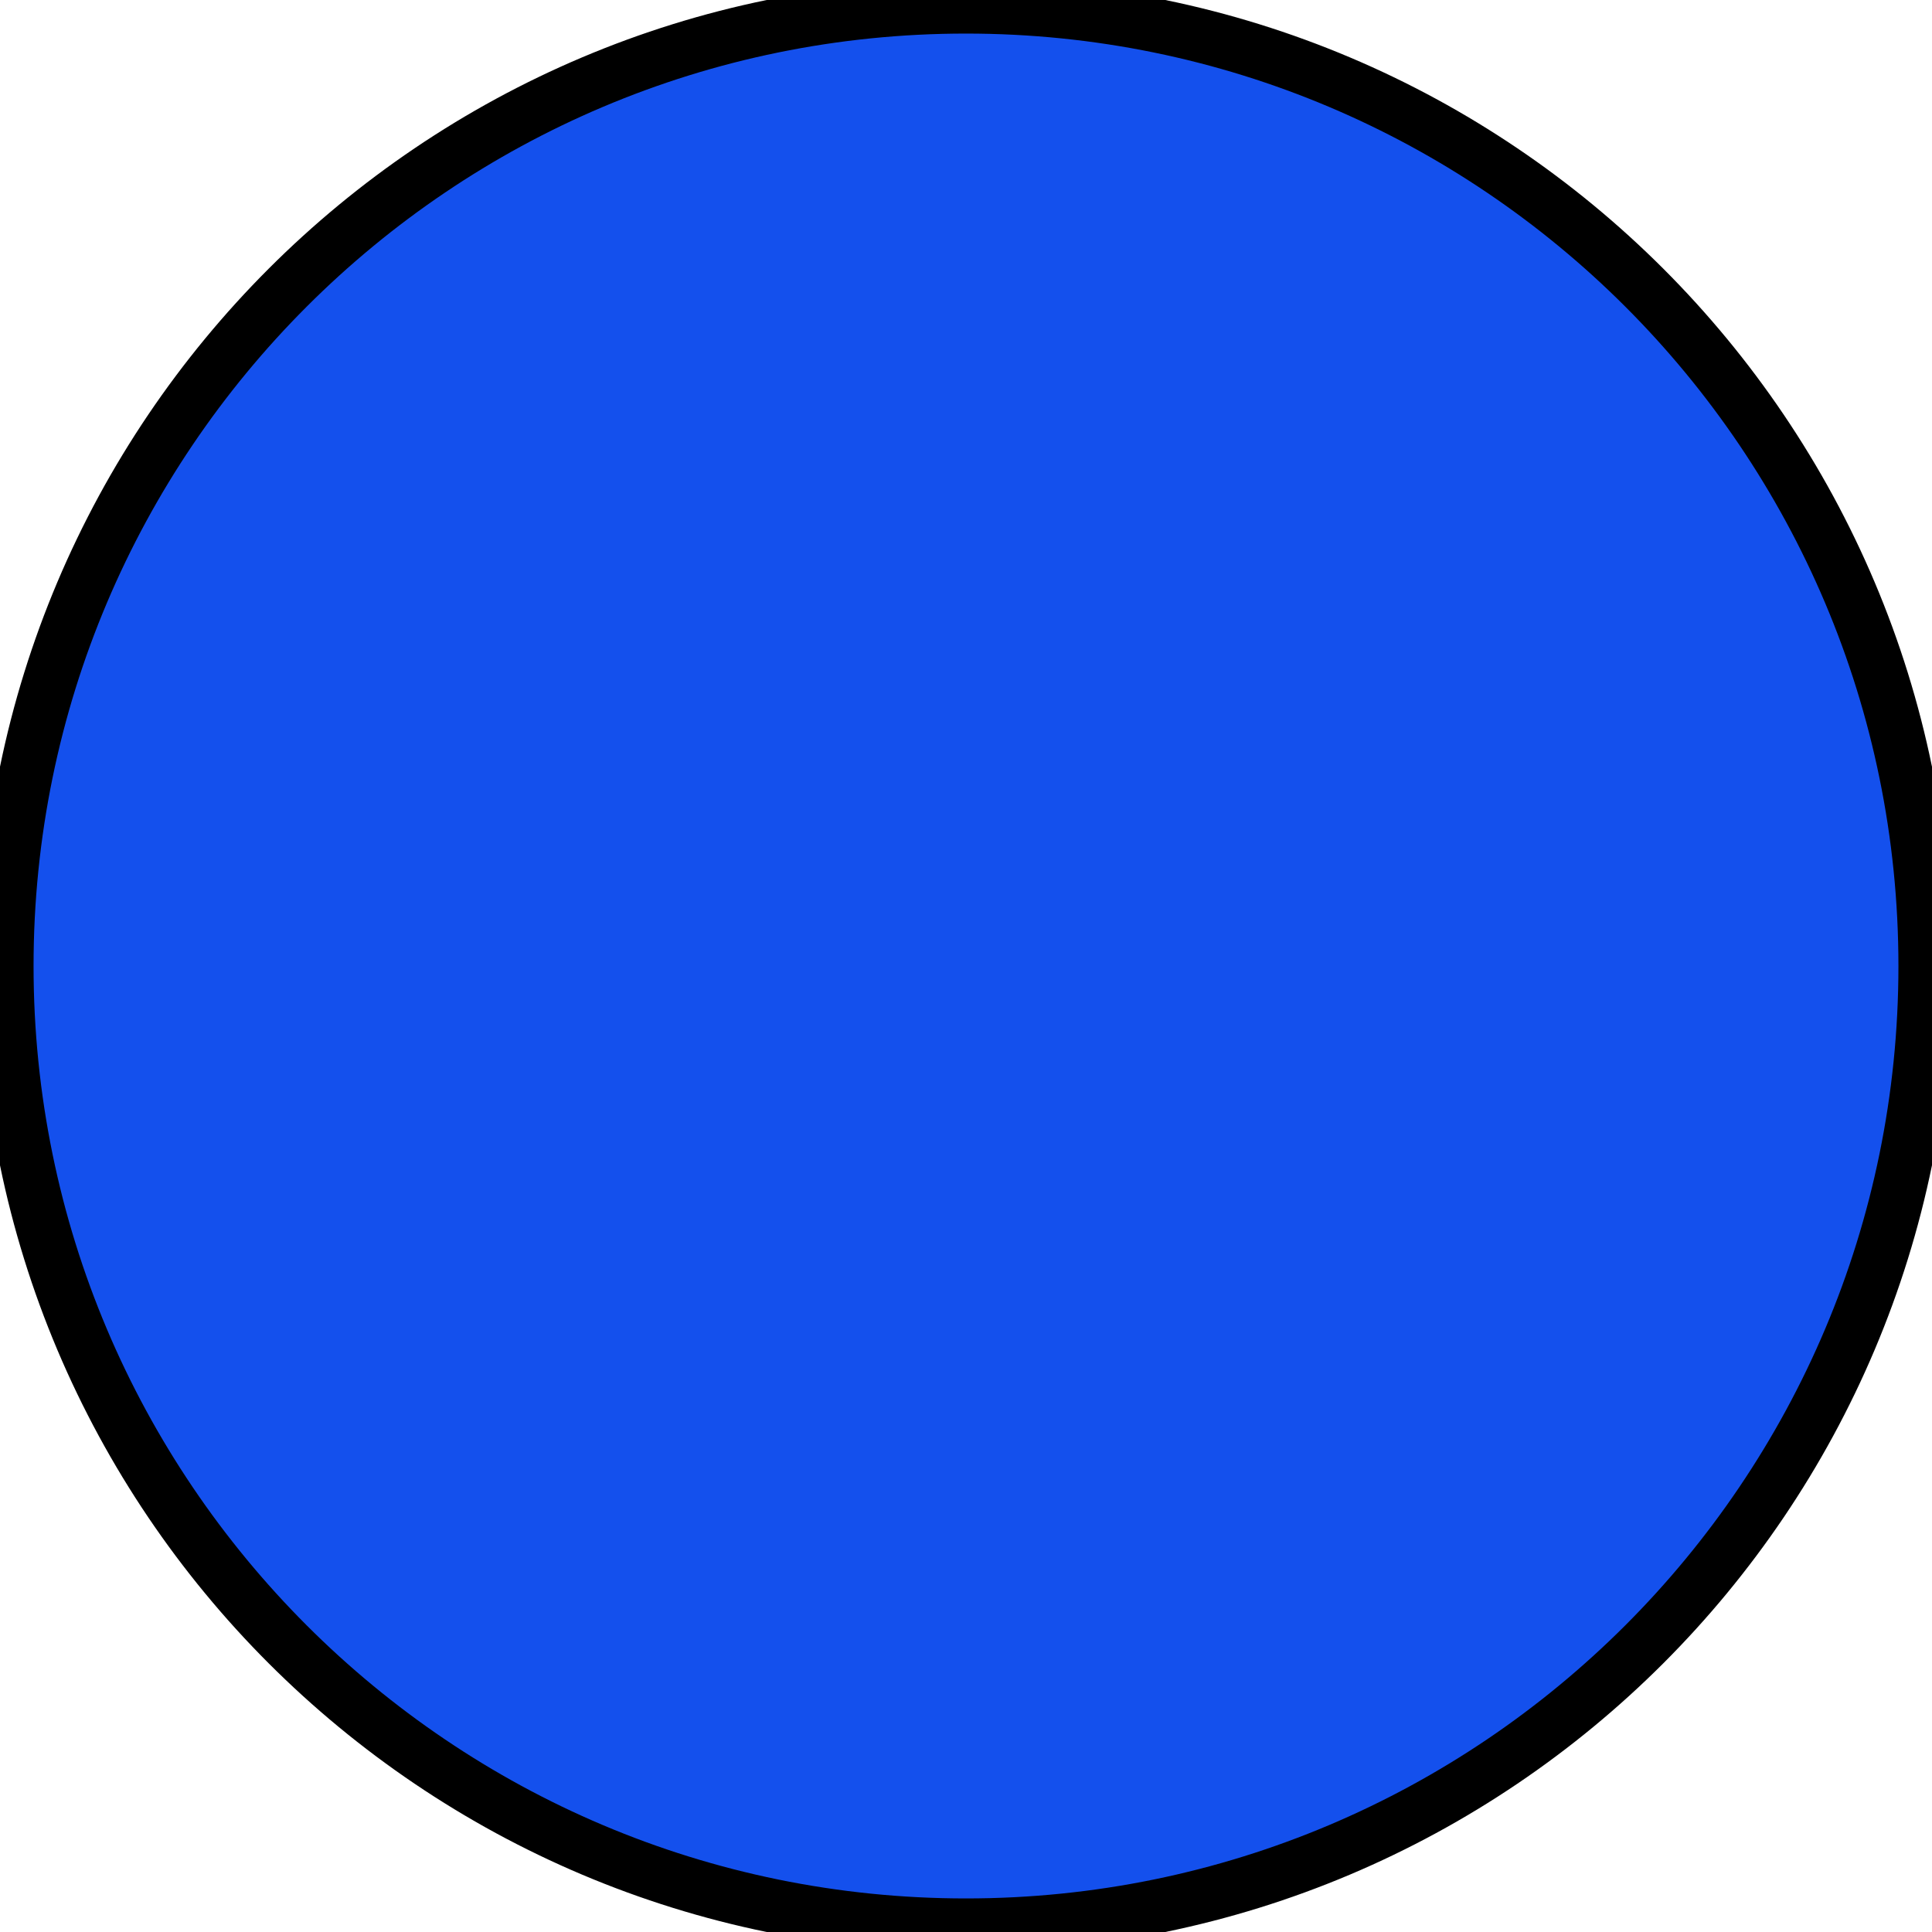
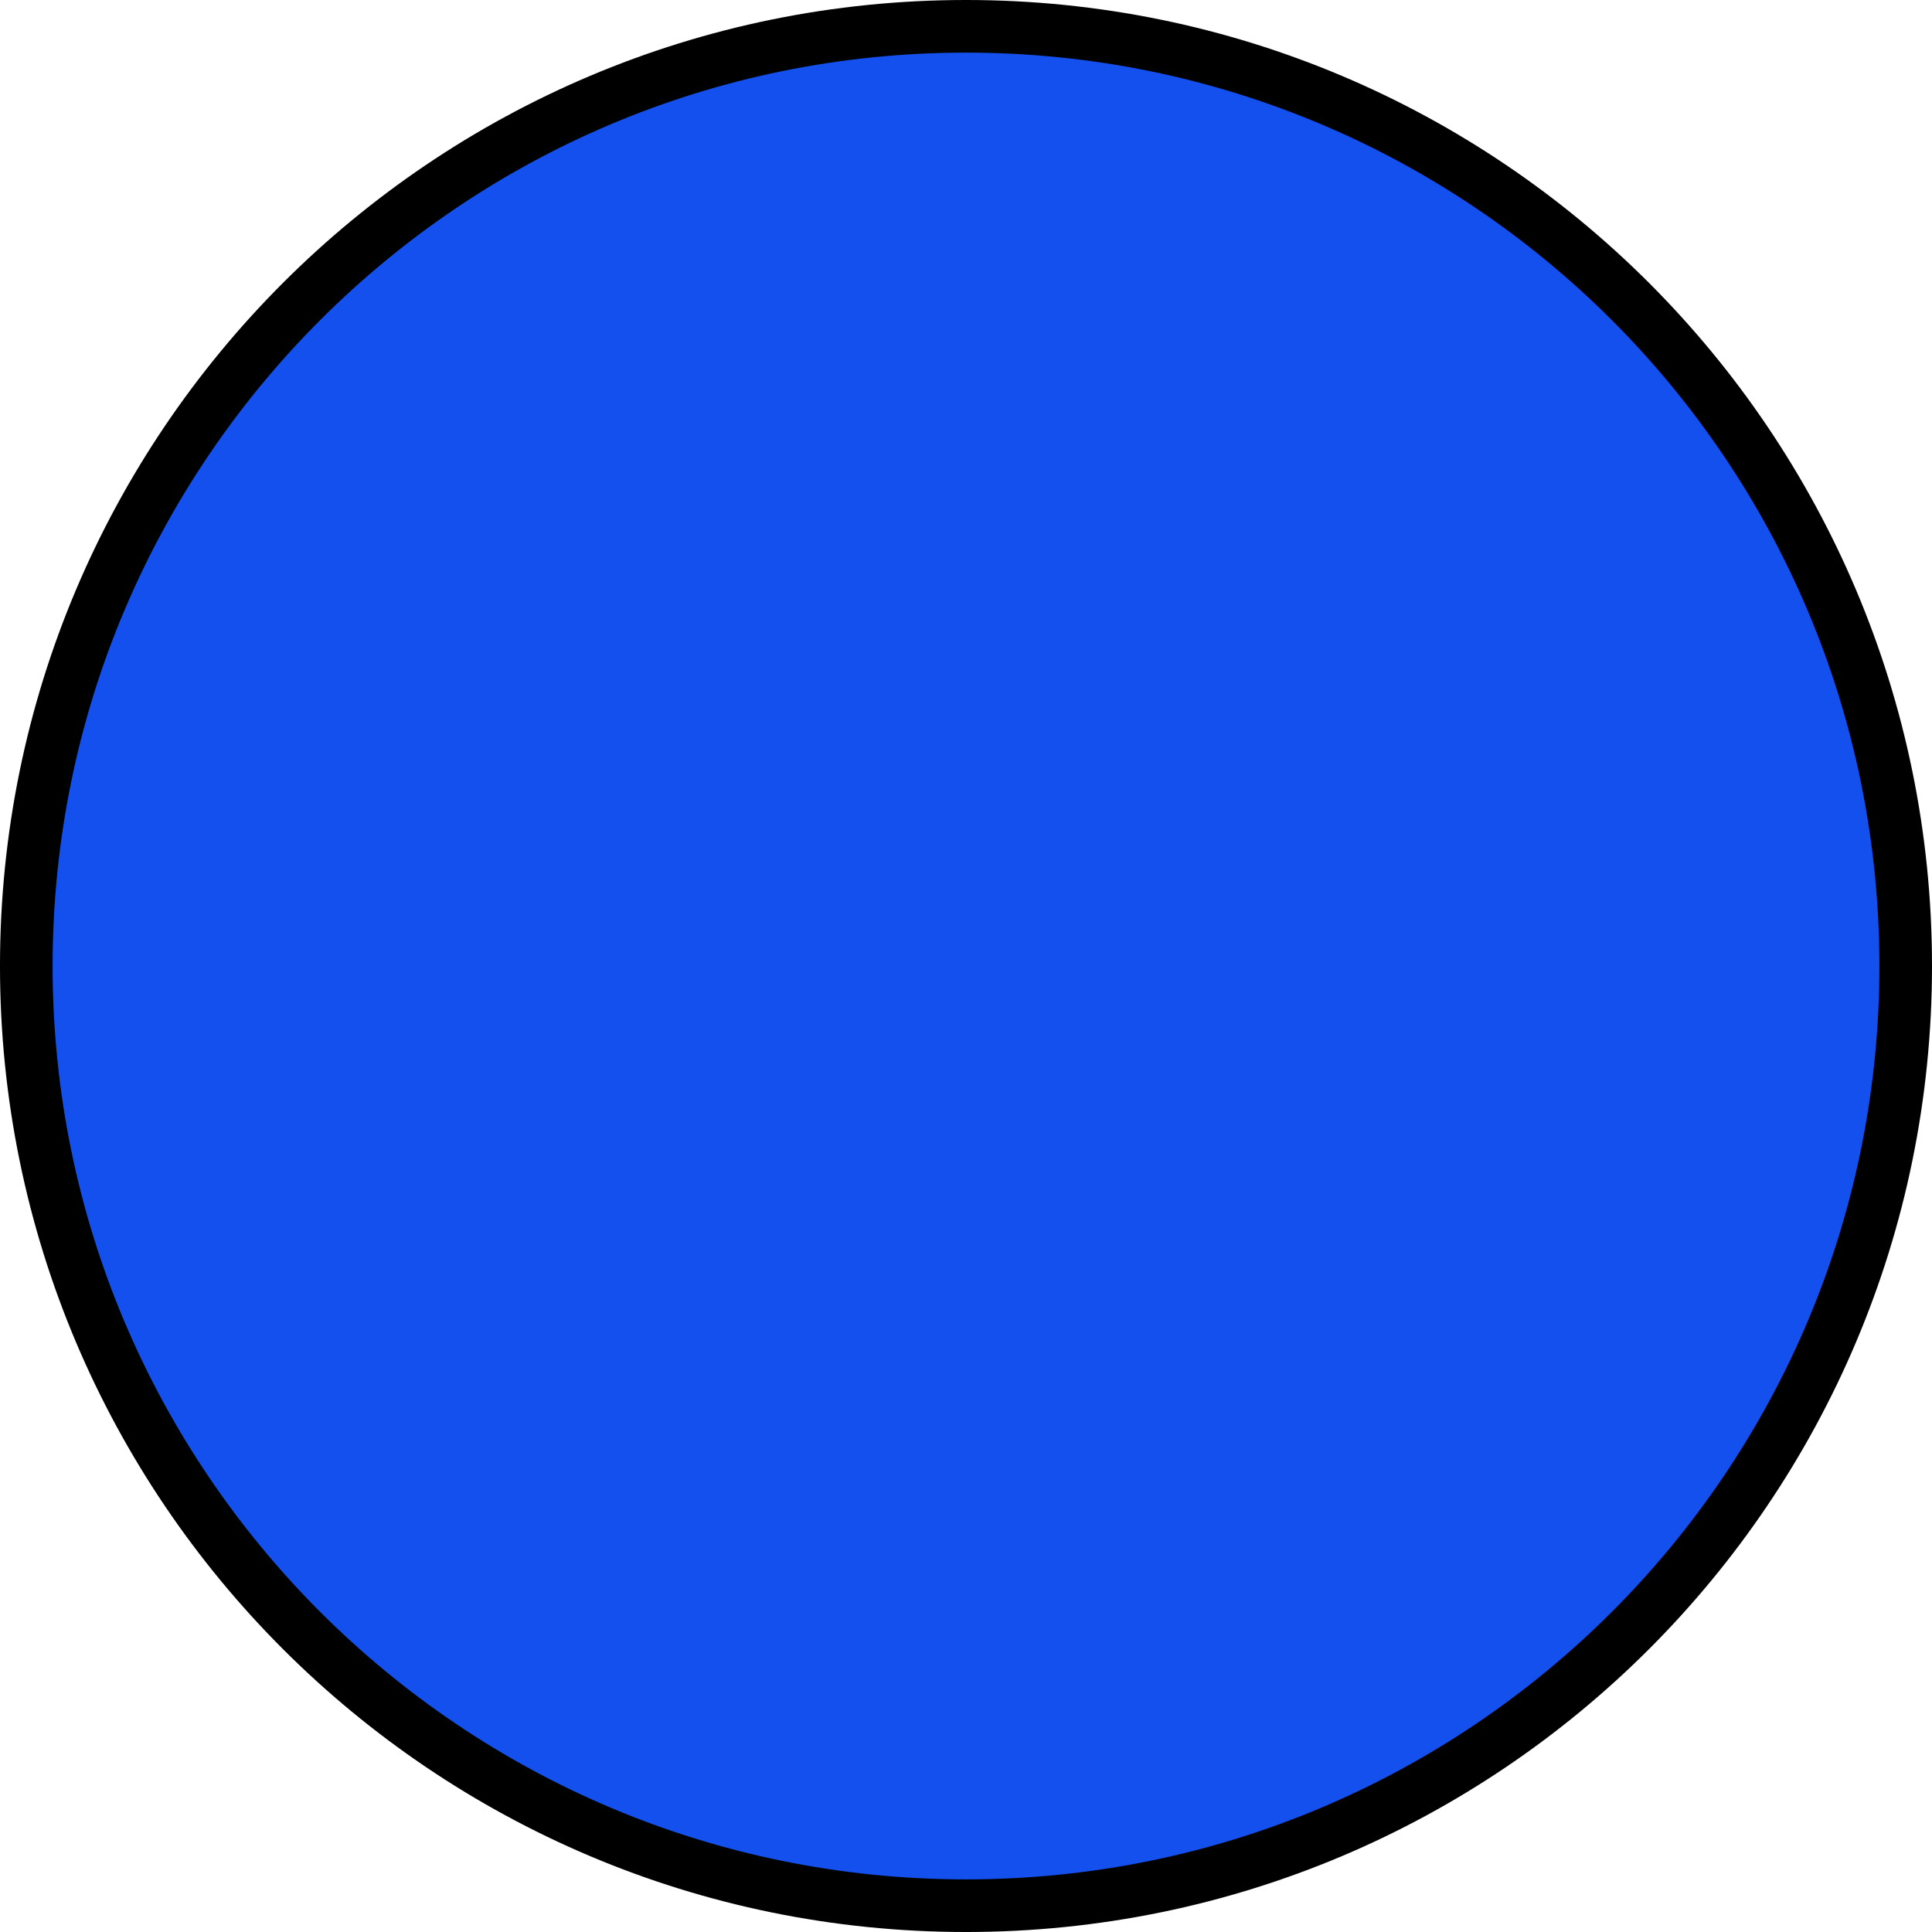
- <svg xmlns="http://www.w3.org/2000/svg" width="40.6mm" height="40.6mm" viewBox="0 0 143.857 143.857" id="svg2" version="1.1">
+ <svg xmlns="http://www.w3.org/2000/svg" width="41.446mm" height="41.446mm" viewBox="0 0 146.857 146.857" id="svg2" version="1.1">
  <defs id="defs4" />
-   <g id="layer1" transform="translate(-216.6429,-174.7193)">
-     <circle style="fill:#1450ed;fill-rule:evenodd;stroke:#000000;stroke-width:4;stroke-linecap:butt;stroke-linejoin:miter;stroke-opacity:1;stroke-miterlimit:4;stroke-dasharray:none;fill-opacity:1" id="path3336" cx="288.571" cy="246.648" r="71.429" />
+   <g id="layer1" transform="translate(-215.1429,-173.2193)">
+     <circle style="fill:#1450ed;fill-opacity:1;fill-rule:evenodd;stroke:#000000;stroke-width:4;stroke-linecap:butt;stroke-linejoin:miter;stroke-miterlimit:4;stroke-dasharray:none;stroke-opacity:1" id="path3336" cx="288.571" cy="246.648" r="71.429" />
  </g>
</svg>
